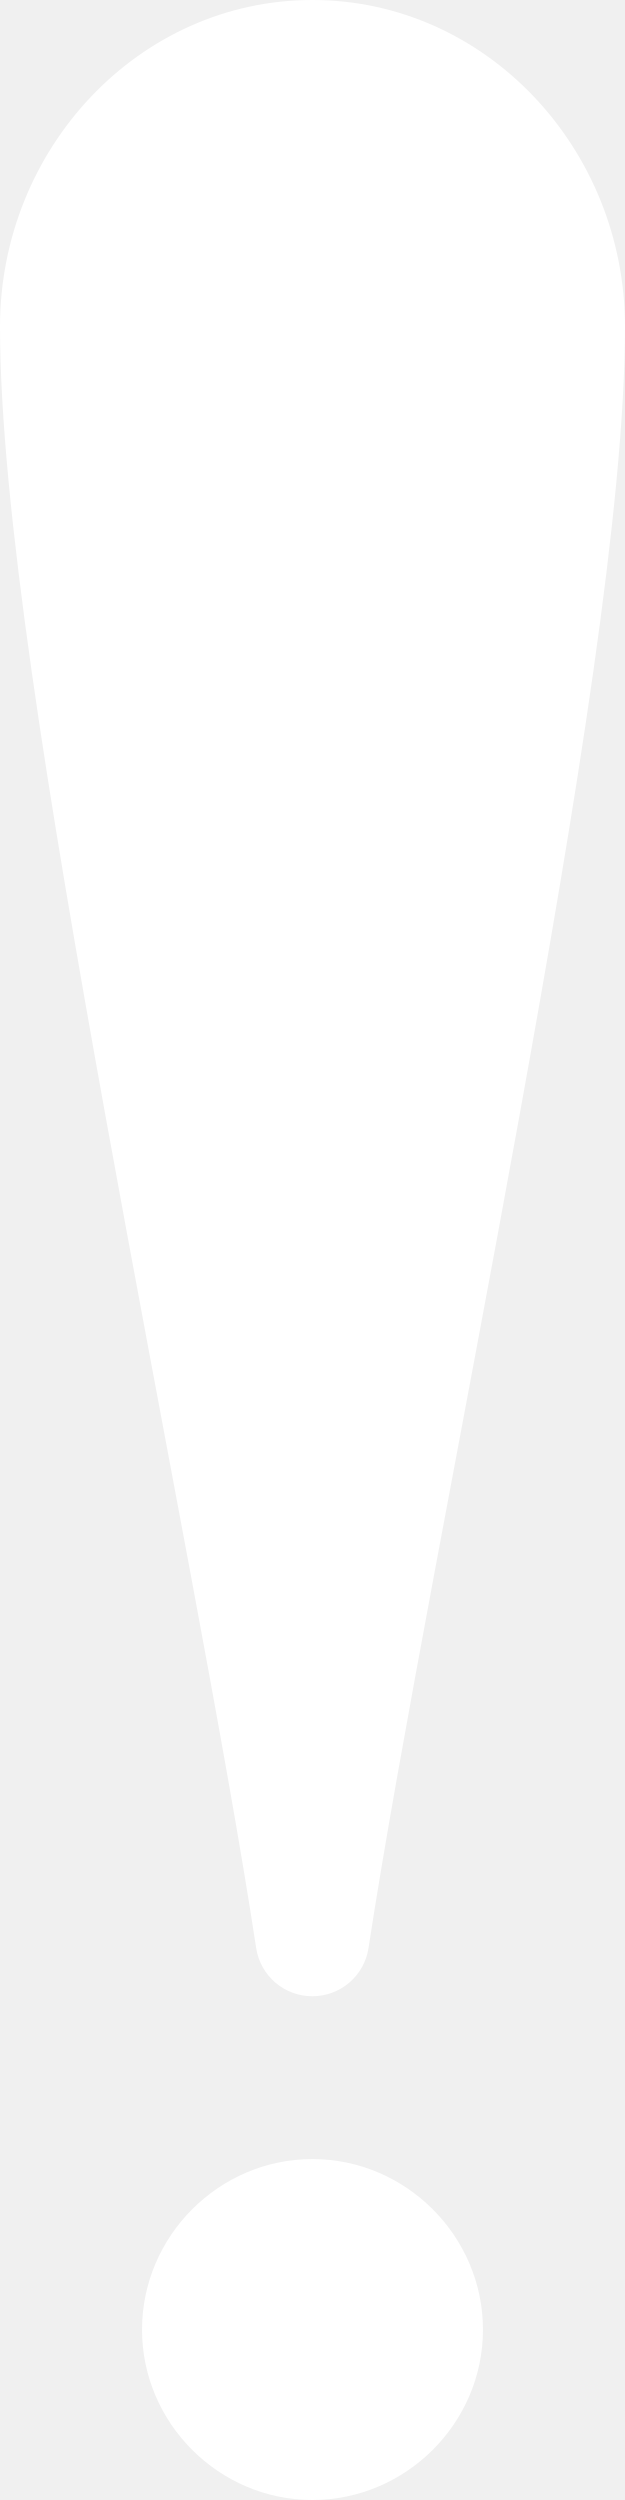
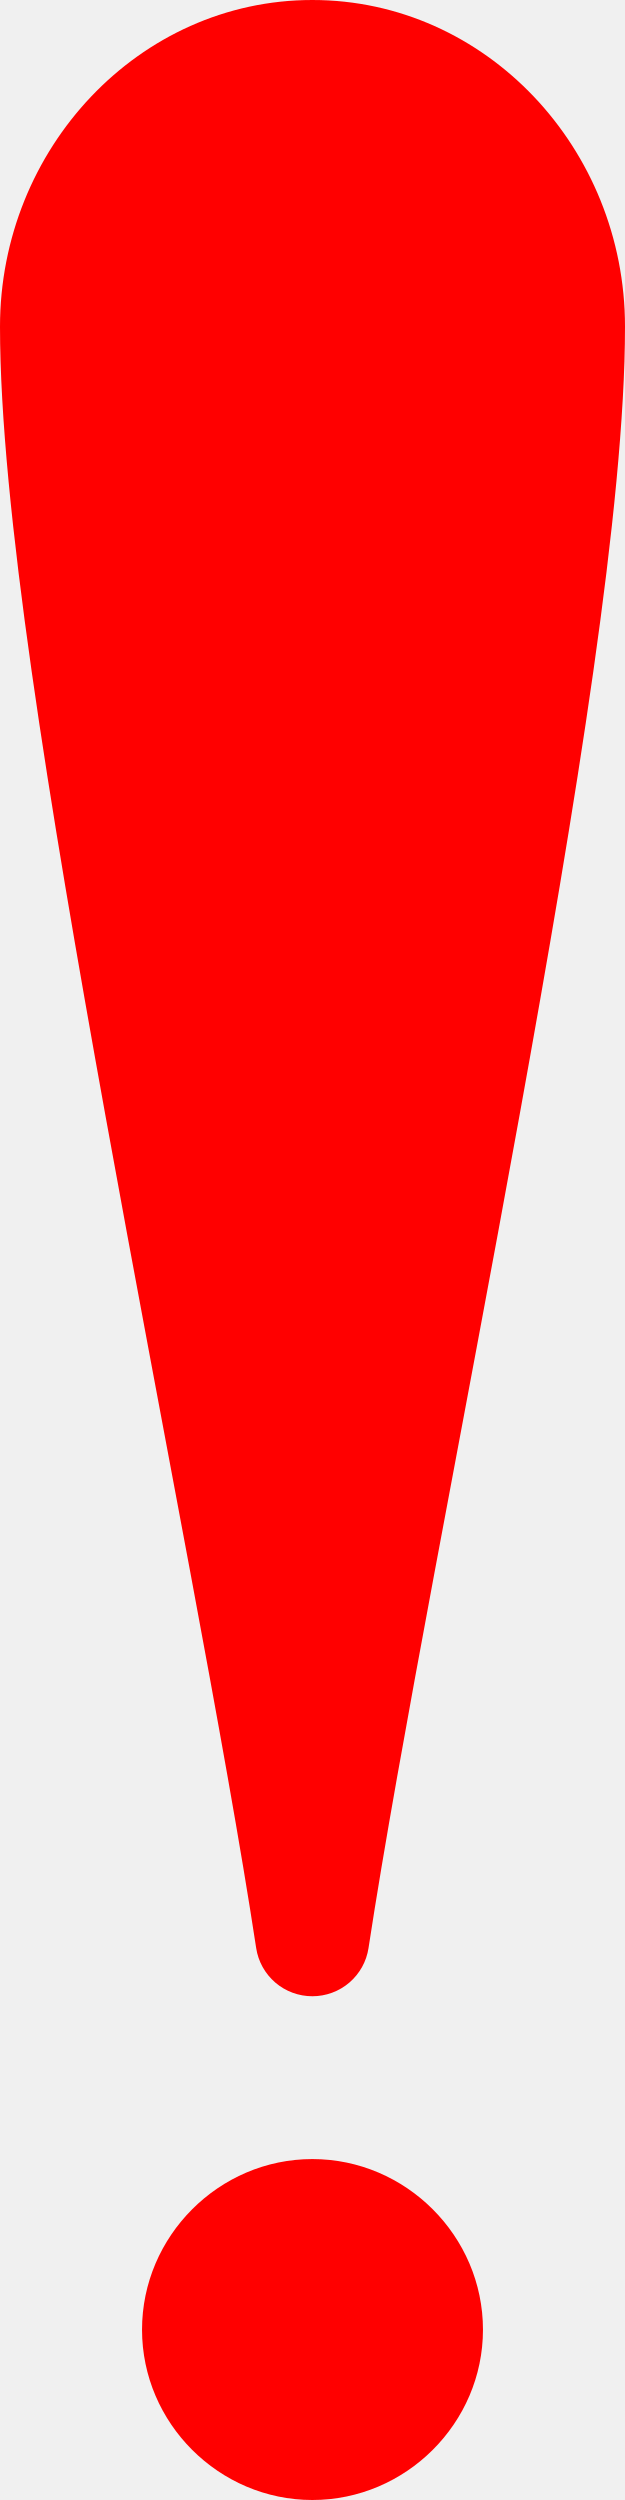
<svg xmlns="http://www.w3.org/2000/svg" width="8" height="32" viewBox="0 0 8 32" fill="none">
-   <path fill-rule="evenodd" clip-rule="evenodd" d="M3.998 0C1.778 0 0 1.903 0 4.182C0 6.459 0.63 10.297 1.35 14.282C2.071 18.267 2.889 22.366 3.279 24.935C3.305 25.107 3.392 25.263 3.524 25.377C3.656 25.49 3.824 25.552 3.998 25.552C4.172 25.552 4.34 25.49 4.472 25.377C4.604 25.263 4.691 25.107 4.717 24.935C5.109 22.366 5.928 18.267 6.649 14.282C7.37 10.298 8 6.459 8 4.182C8 1.903 6.221 0 3.998 0Z" fill="white" />
-   <path fill-rule="evenodd" clip-rule="evenodd" d="M3.998 27.636C2.803 27.636 1.818 28.622 1.818 29.82C1.818 31.016 2.803 32 3.998 32C5.195 32 6.182 31.016 6.182 29.82C6.182 28.622 5.195 27.636 3.998 27.636Z" fill="white" />
+   <path fill-rule="evenodd" clip-rule="evenodd" d="M3.998 0C1.778 0 0 1.903 0 4.182C0 6.459 0.63 10.297 1.35 14.282C2.071 18.267 2.889 22.366 3.279 24.935C3.305 25.107 3.392 25.263 3.524 25.377C3.656 25.49 3.824 25.552 3.998 25.552C4.172 25.552 4.34 25.49 4.472 25.377C4.604 25.263 4.691 25.107 4.717 24.935C5.109 22.366 5.928 18.267 6.649 14.282C7.37 10.298 8 6.459 8 4.182C8 1.903 6.221 0 3.998 0Z" fill="#FF0000" />
+   <path fill-rule="evenodd" clip-rule="evenodd" d="M3.998 27.636C2.803 27.636 1.818 28.622 1.818 29.82C1.818 31.016 2.803 32 3.998 32C5.195 32 6.182 31.016 6.182 29.82C6.182 28.622 5.195 27.636 3.998 27.636Z" fill="#FF0000" />
</svg>
